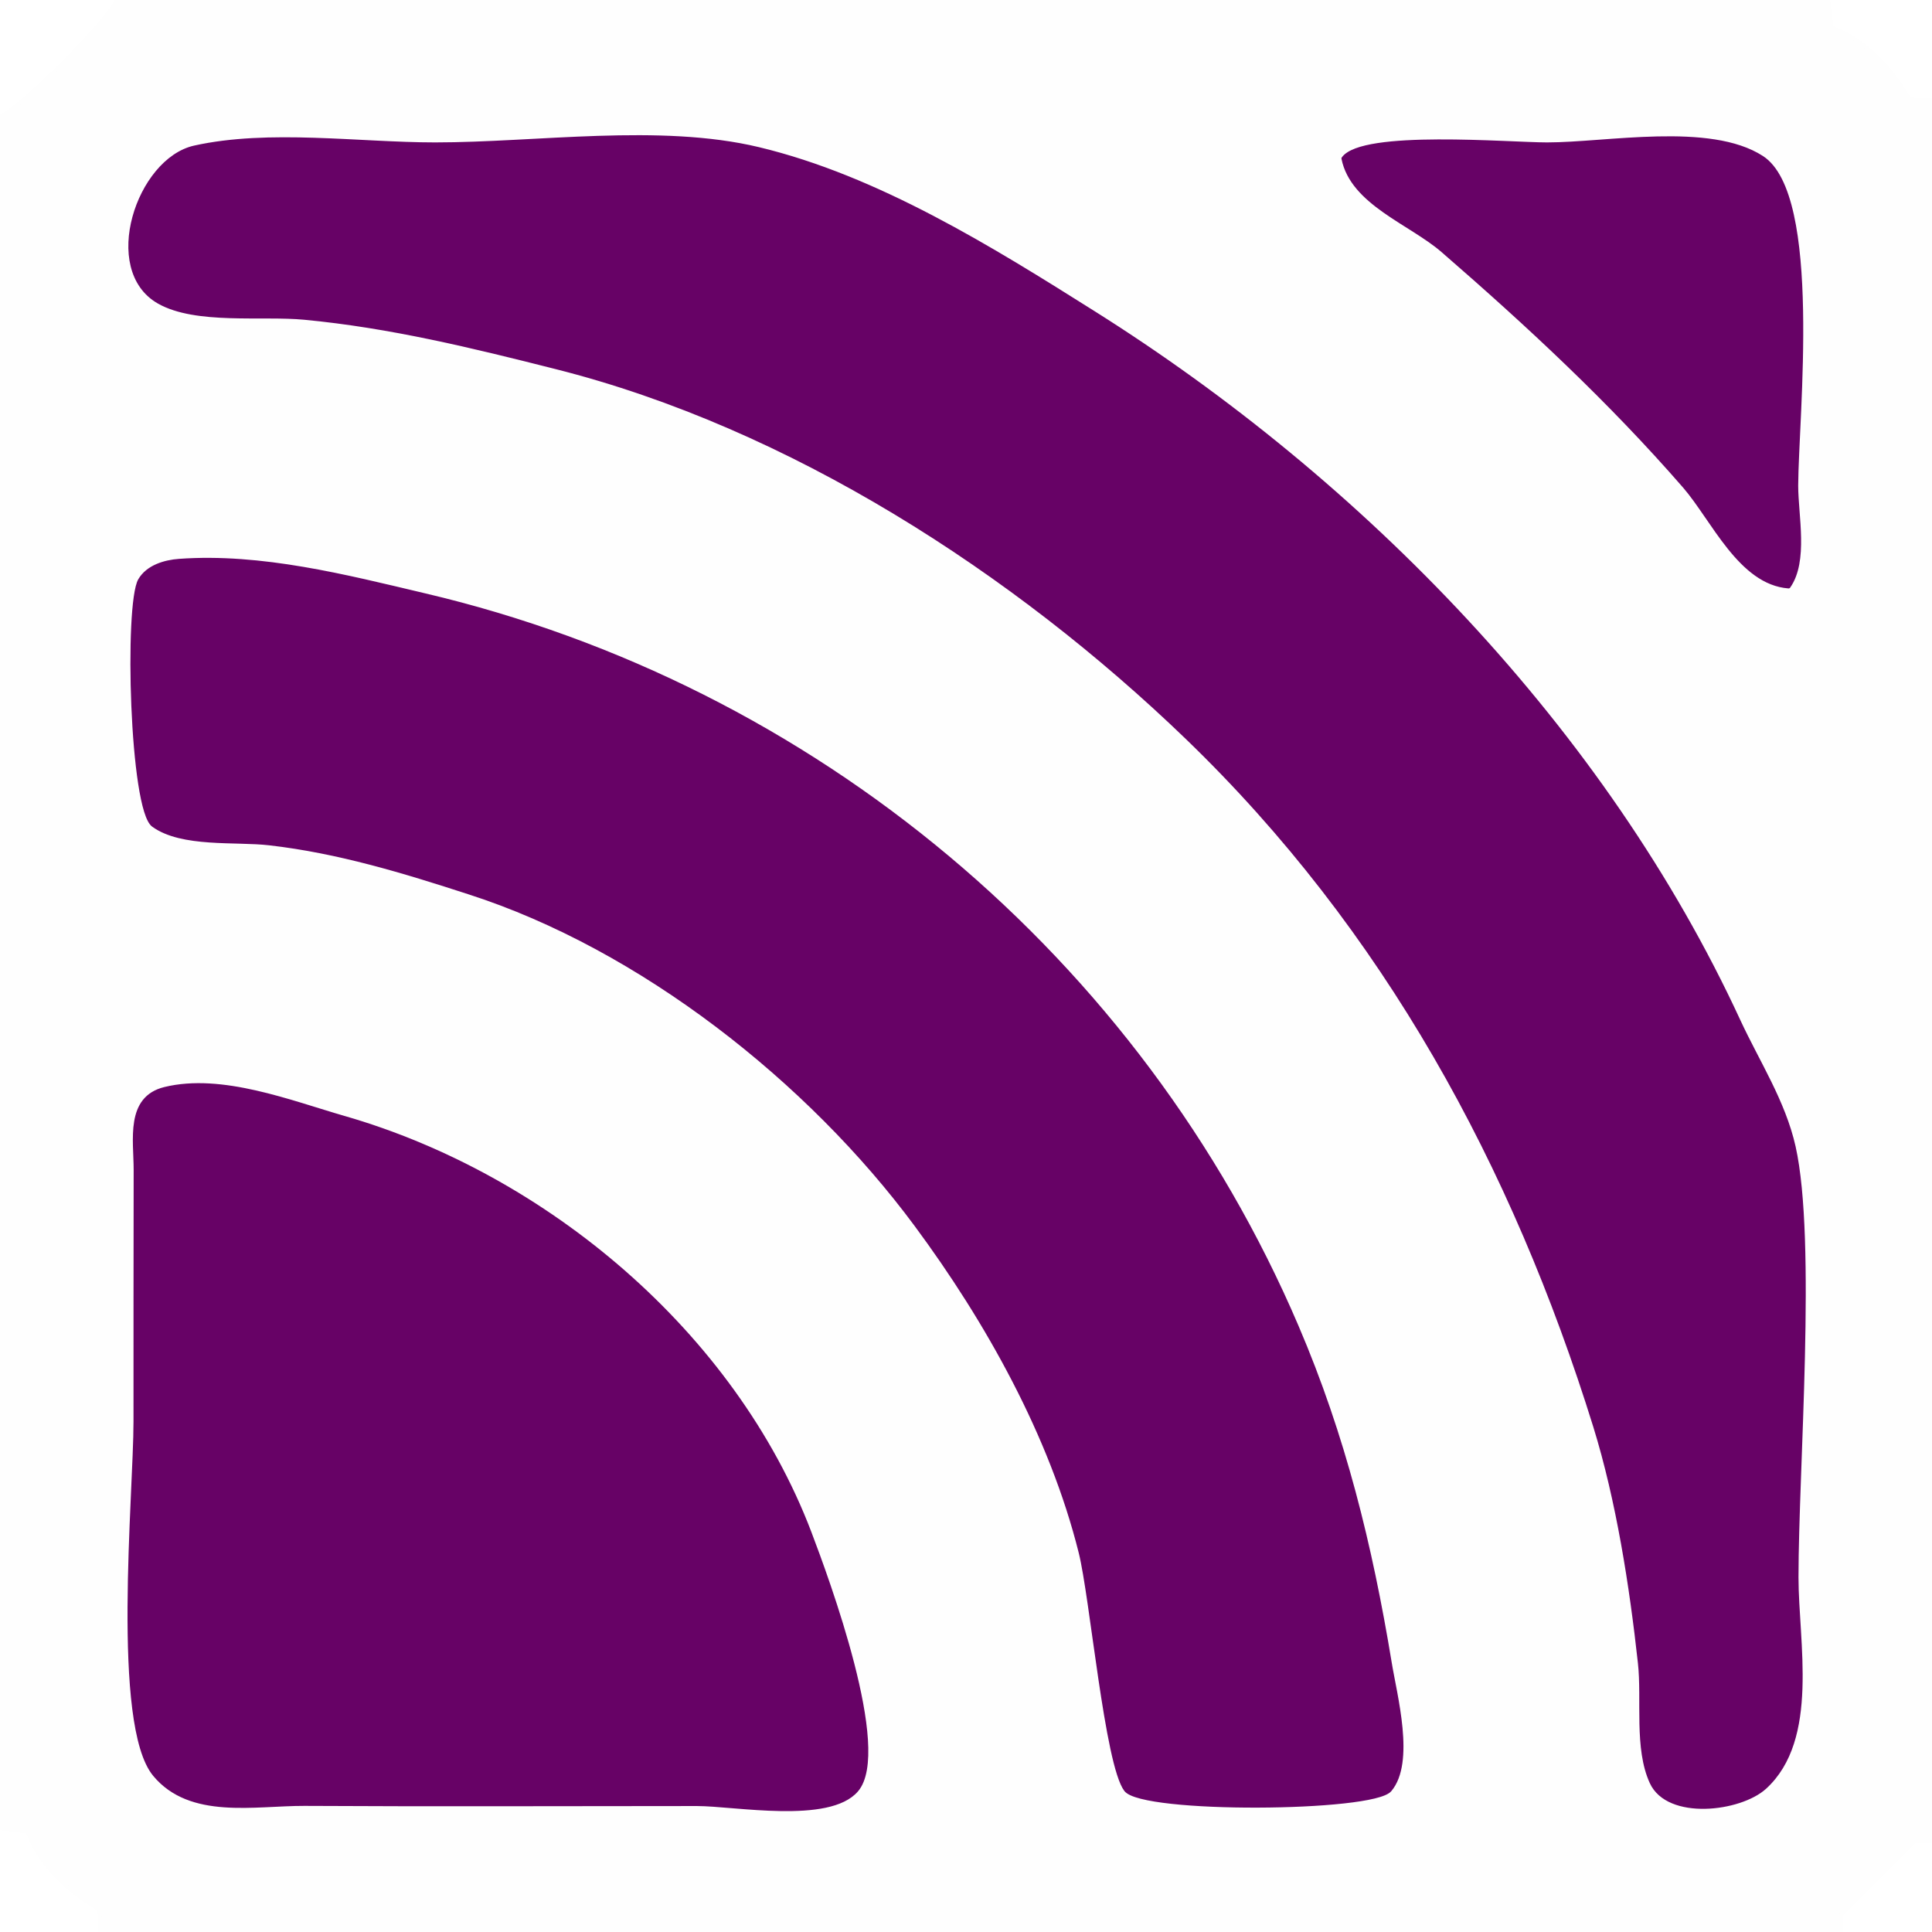
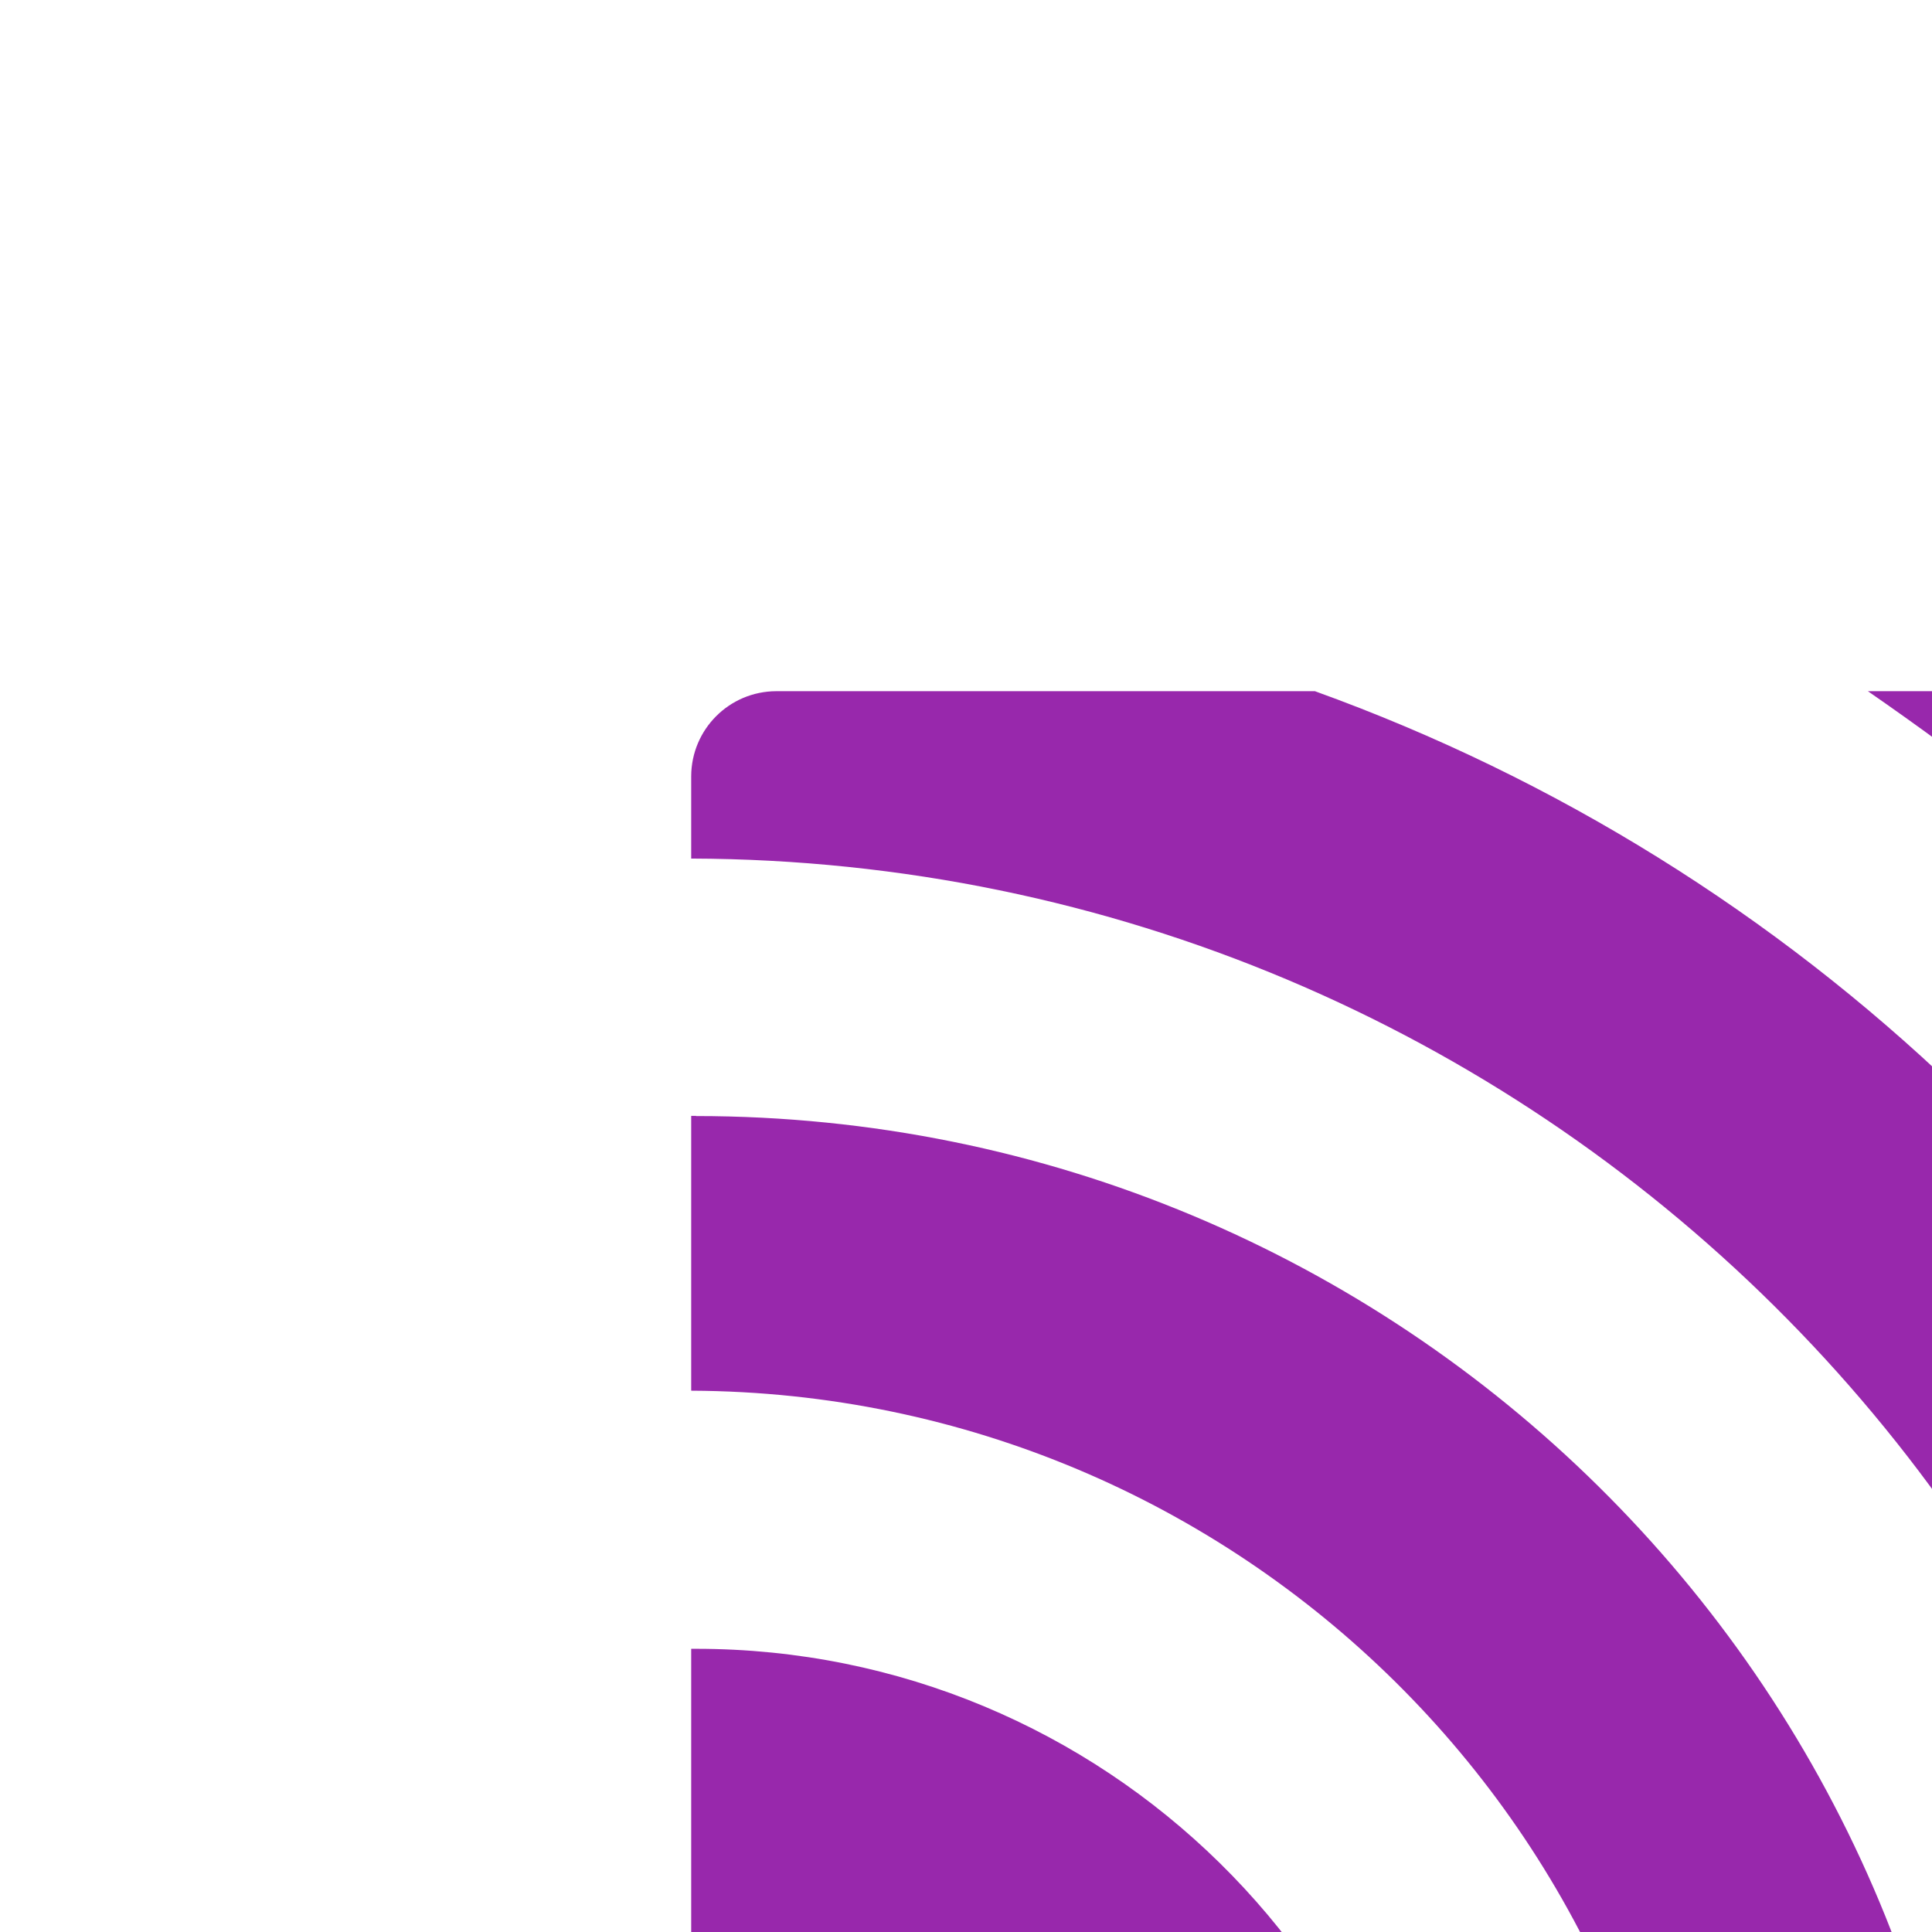
- <svg xmlns="http://www.w3.org/2000/svg" viewBox="0 0 128 128" width="128" height="128">
-   <path d="M7.67 0.06C45.49 0.06 83.31 0.06 121.13 0.06C121.21 0.65 121.28 1.24 121.36 1.83C123.56 2.62 125.38 4.57 126.5 6.59C126.98 6.61 127.46 6.63 127.94 6.64C127.94 45.1 127.94 83.55 127.94 122C127.57 122 127.2 122 126.83 122C125.22 123.61 123.61 125.22 122 126.83C122 127.2 122 127.57 122 127.94C83.55 127.94 45.1 127.94 6.64 127.94C6.63 127.46 6.61 126.98 6.59 126.5C4.57 125.38 2.62 123.56 1.83 121.36C1.24 121.28 0.65 121.21 0.06 121.13C0.06 83.31 0.06 45.49 0.06 7.67C1.16 7.37 7.37 1.16 7.67 0.06ZM118.5 38.86C119.69 37.17 119.01 34.16 119.01 32.17C119.03 27.6 120.61 12.95 116.73 10.44C113.28 8.21 106.45 9.56 102.5 9.56C99.97 9.56 90.27 8.72 89 10.5C89.59 13.46 93.44 14.75 95.58 16.6C101.24 21.51 106.68 26.56 111.61 32.23C113.5 34.42 115.3 38.62 118.5 38.86ZM12.88 9.77C9.16 10.61 6.76 17.86 10.52 20C12.98 21.4 17.36 20.79 20.17 21.06C25.86 21.6 31.3 22.93 36.83 24.33C52.33 28.24 67.23 37.86 78.64 48.86C91.78 61.53 100.31 77.22 105.68 94.5C107.2 99.41 108.08 105.06 108.64 110.17C108.91 112.61 108.38 115.84 109.42 118.09C110.53 120.49 115.28 119.91 116.92 118.42C120.43 115.22 119.03 108.8 119.03 104.5C119.03 97.35 120.23 82.19 118.84 75.98C118.17 72.99 116.45 70.36 115.19 67.64C106.3 48.39 90.25 31.92 72.45 20.72C65.69 16.46 58.12 11.75 50.25 9.87C43.71 8.3 35.56 9.56 28.83 9.56C23.79 9.56 17.81 8.67 12.88 9.77ZM11.87 37.15C10.91 37.22 9.79 37.55 9.27 38.44C8.35 40.05 8.71 53.63 10.16 54.67C12.05 56.04 15.62 55.62 17.85 55.88C22.4 56.4 26.73 57.72 31.07 59.13C42.46 62.79 53.62 71.59 60.69 81.14C65.41 87.51 69.66 95.11 71.59 102.85C72.34 105.85 73.31 116.89 74.59 118.58C75.71 120.04 90.94 119.93 92.08 118.59C93.64 116.75 92.43 112.32 92.08 110.16C90.8 102.39 89.02 95.14 85.92 87.9C75.52 63.56 53.88 45.48 28.13 39.43C22.89 38.19 17.32 36.76 11.87 37.15ZM10.92 72.14C8.42 72.75 8.98 75.53 8.98 77.5C8.97 83.06 8.97 88.61 8.97 94.17C8.97 99.01 7.49 114.27 10.25 117.58C12.62 120.43 16.86 119.51 20.17 119.52C28.83 119.57 37.5 119.53 46.17 119.53C48.68 119.53 54.93 120.73 56.75 118.6C59 115.97 54.81 104.62 53.63 101.52C48.6 88.35 36.17 77.91 22.81 74.06C19.24 73.03 14.69 71.22 10.92 72.14Z" fill="#fefefe" fill-rule="evenodd" stroke="#fefefe" stroke-width="0.25" stroke-linejoin="round" />
-   <path d="M118.5 38.86C115.3 38.62 113.5 34.42 111.61 32.23C106.68 26.56 101.24 21.51 95.58 16.6C93.44 14.75 89.59 13.46 89 10.5C90.27 8.72 99.97 9.56 102.5 9.56C106.45 9.56 113.28 8.21 116.73 10.44C120.61 12.95 119.03 27.6 119.01 32.17C119.01 34.16 119.69 37.17 118.5 38.86ZM12.88 9.77C17.81 8.67 23.79 9.56 28.83 9.56C35.56 9.56 43.71 8.3 50.25 9.87C58.12 11.75 65.69 16.46 72.45 20.72C90.25 31.92 106.3 48.39 115.19 67.64C116.45 70.36 118.17 72.99 118.84 75.98C120.23 82.19 119.03 97.35 119.03 104.5C119.03 108.8 120.43 115.22 116.92 118.42C115.28 119.91 110.53 120.49 109.42 118.09C108.38 115.84 108.91 112.61 108.64 110.17C108.08 105.06 107.2 99.41 105.68 94.5C100.31 77.22 91.78 61.53 78.64 48.86C67.23 37.86 52.33 28.24 36.83 24.33C31.3 22.93 25.86 21.6 20.17 21.06C17.36 20.79 12.98 21.4 10.52 20C6.76 17.86 9.16 10.61 12.88 9.77ZM11.87 37.15C17.32 36.76 22.89 38.19 28.13 39.43C53.88 45.48 75.52 63.56 85.92 87.9C89.02 95.14 90.8 102.39 92.08 110.16C92.43 112.32 93.64 116.75 92.08 118.59C90.94 119.93 75.71 120.04 74.59 118.58C73.31 116.89 72.34 105.85 71.59 102.85C69.66 95.11 65.41 87.51 60.69 81.14C53.62 71.59 42.46 62.79 31.07 59.13C26.73 57.72 22.4 56.4 17.85 55.88C15.62 55.62 12.05 56.04 10.16 54.67C8.71 53.63 8.35 40.05 9.27 38.44C9.79 37.55 10.91 37.22 11.87 37.15ZM10.92 72.14C14.69 71.22 19.24 73.03 22.81 74.06C36.17 77.91 48.6 88.35 53.63 101.52C54.81 104.62 59 115.97 56.75 118.6C54.93 120.73 48.68 119.53 46.17 119.53C37.5 119.53 28.83 119.57 20.17 119.52C16.86 119.51 12.62 120.43 10.25 117.58C7.49 114.27 8.97 99.01 8.97 94.17C8.97 88.61 8.97 83.06 8.98 77.5C8.98 75.53 8.42 72.75 10.92 72.14Z" fill="#670266" fill-rule="evenodd" stroke="#670266" stroke-width="0.25" stroke-linejoin="round" />
+ <svg xmlns="http://www.w3.org/2000/svg" viewBox="0 0 644 644" width="128" height="128">
+   <path d="M232.059 549.601h-1.659v215.409c0 15.544 12.759 28.303 28.324 28.303h221.778c-1.925-134.595-112.435-243.712-248.443-243.712z m0-177.644h-1.659v91.607c182.907 0.819 331.653 147.968 333.66 329.748h94.925c-1.72-232.591-192.41-421.294-427.008-421.294l0.082-0.061zM793.6 765.256v-194.519A606.659 606.659 0 0 0 438.313 230.4h-179.61c-15.606 0.061-28.242 12.698-28.303 28.324v27.464c281.477 0.84 510.444 227.635 512.102 507.412h22.774a28.447 28.447 0 0 0 28.324-28.324v-0.02z m-74.097-456.253c26.071 26.051 52.695 59.126 74.097 88.228V258.458a27.976 27.976 0 0 0-28.037-28.058h-142.93c33.3 23.06 67.707 49.398 96.87 78.561v0.041z" fill="#9828AC" />
</svg>
